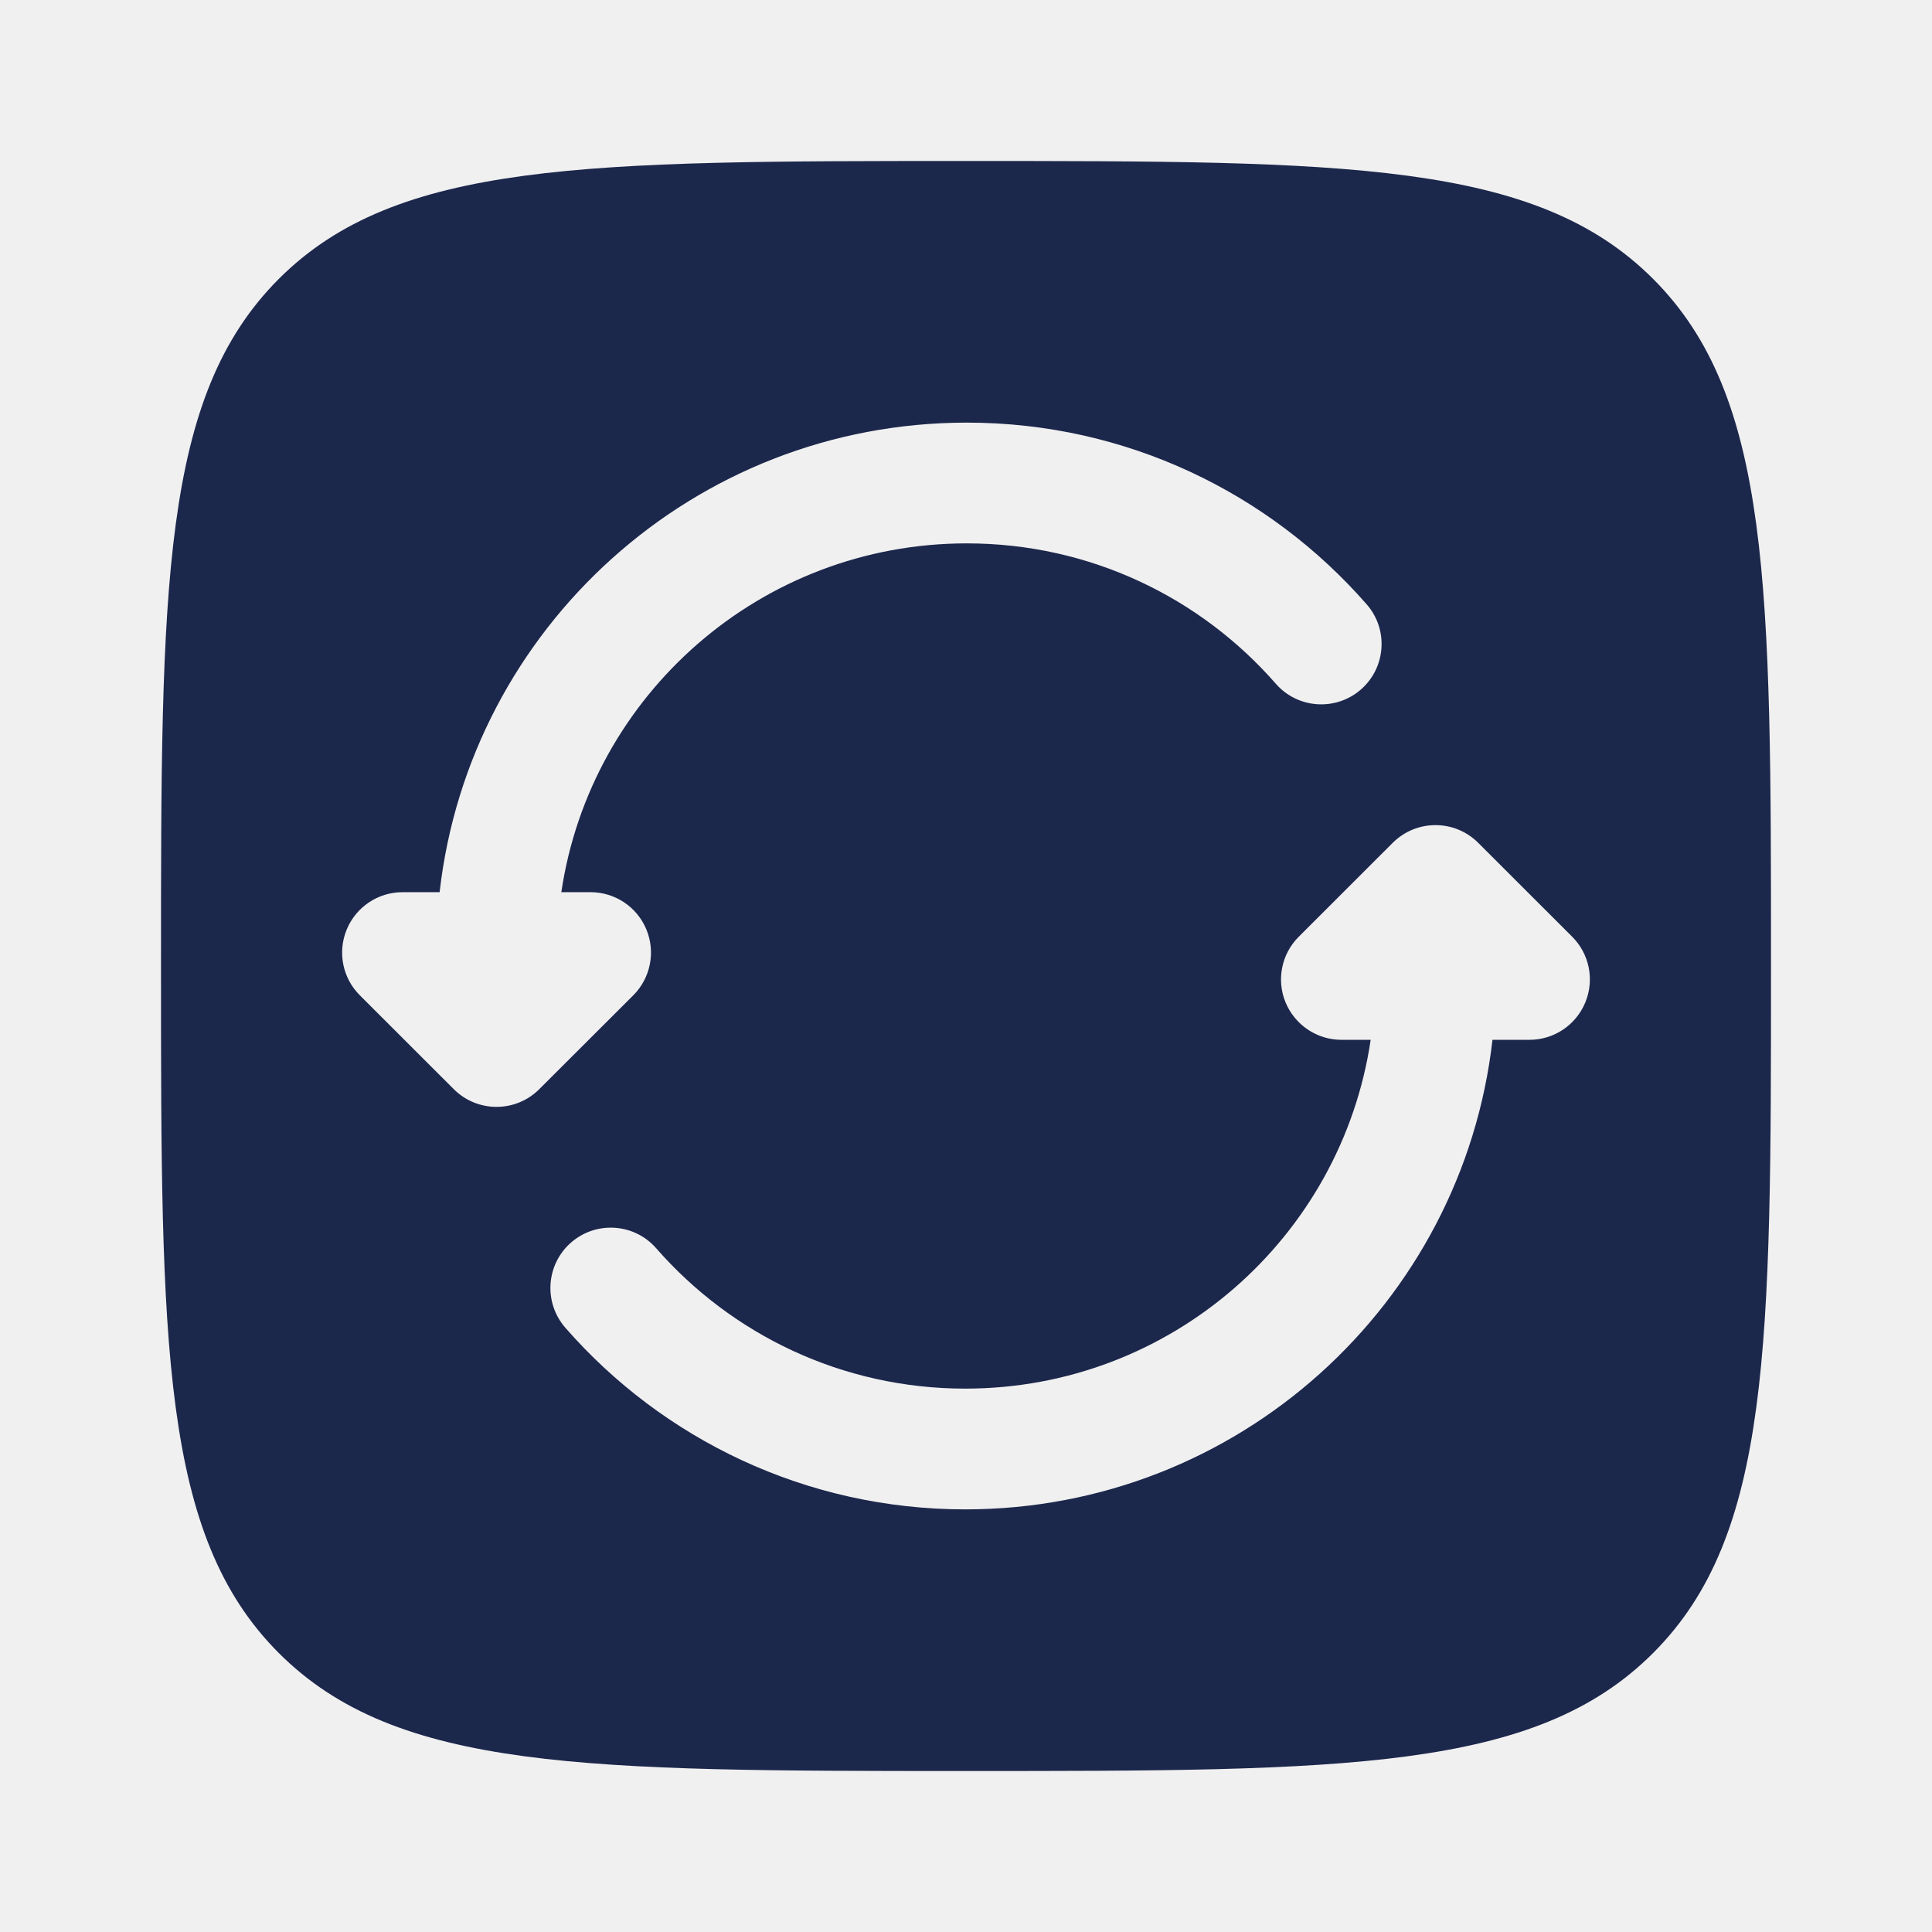
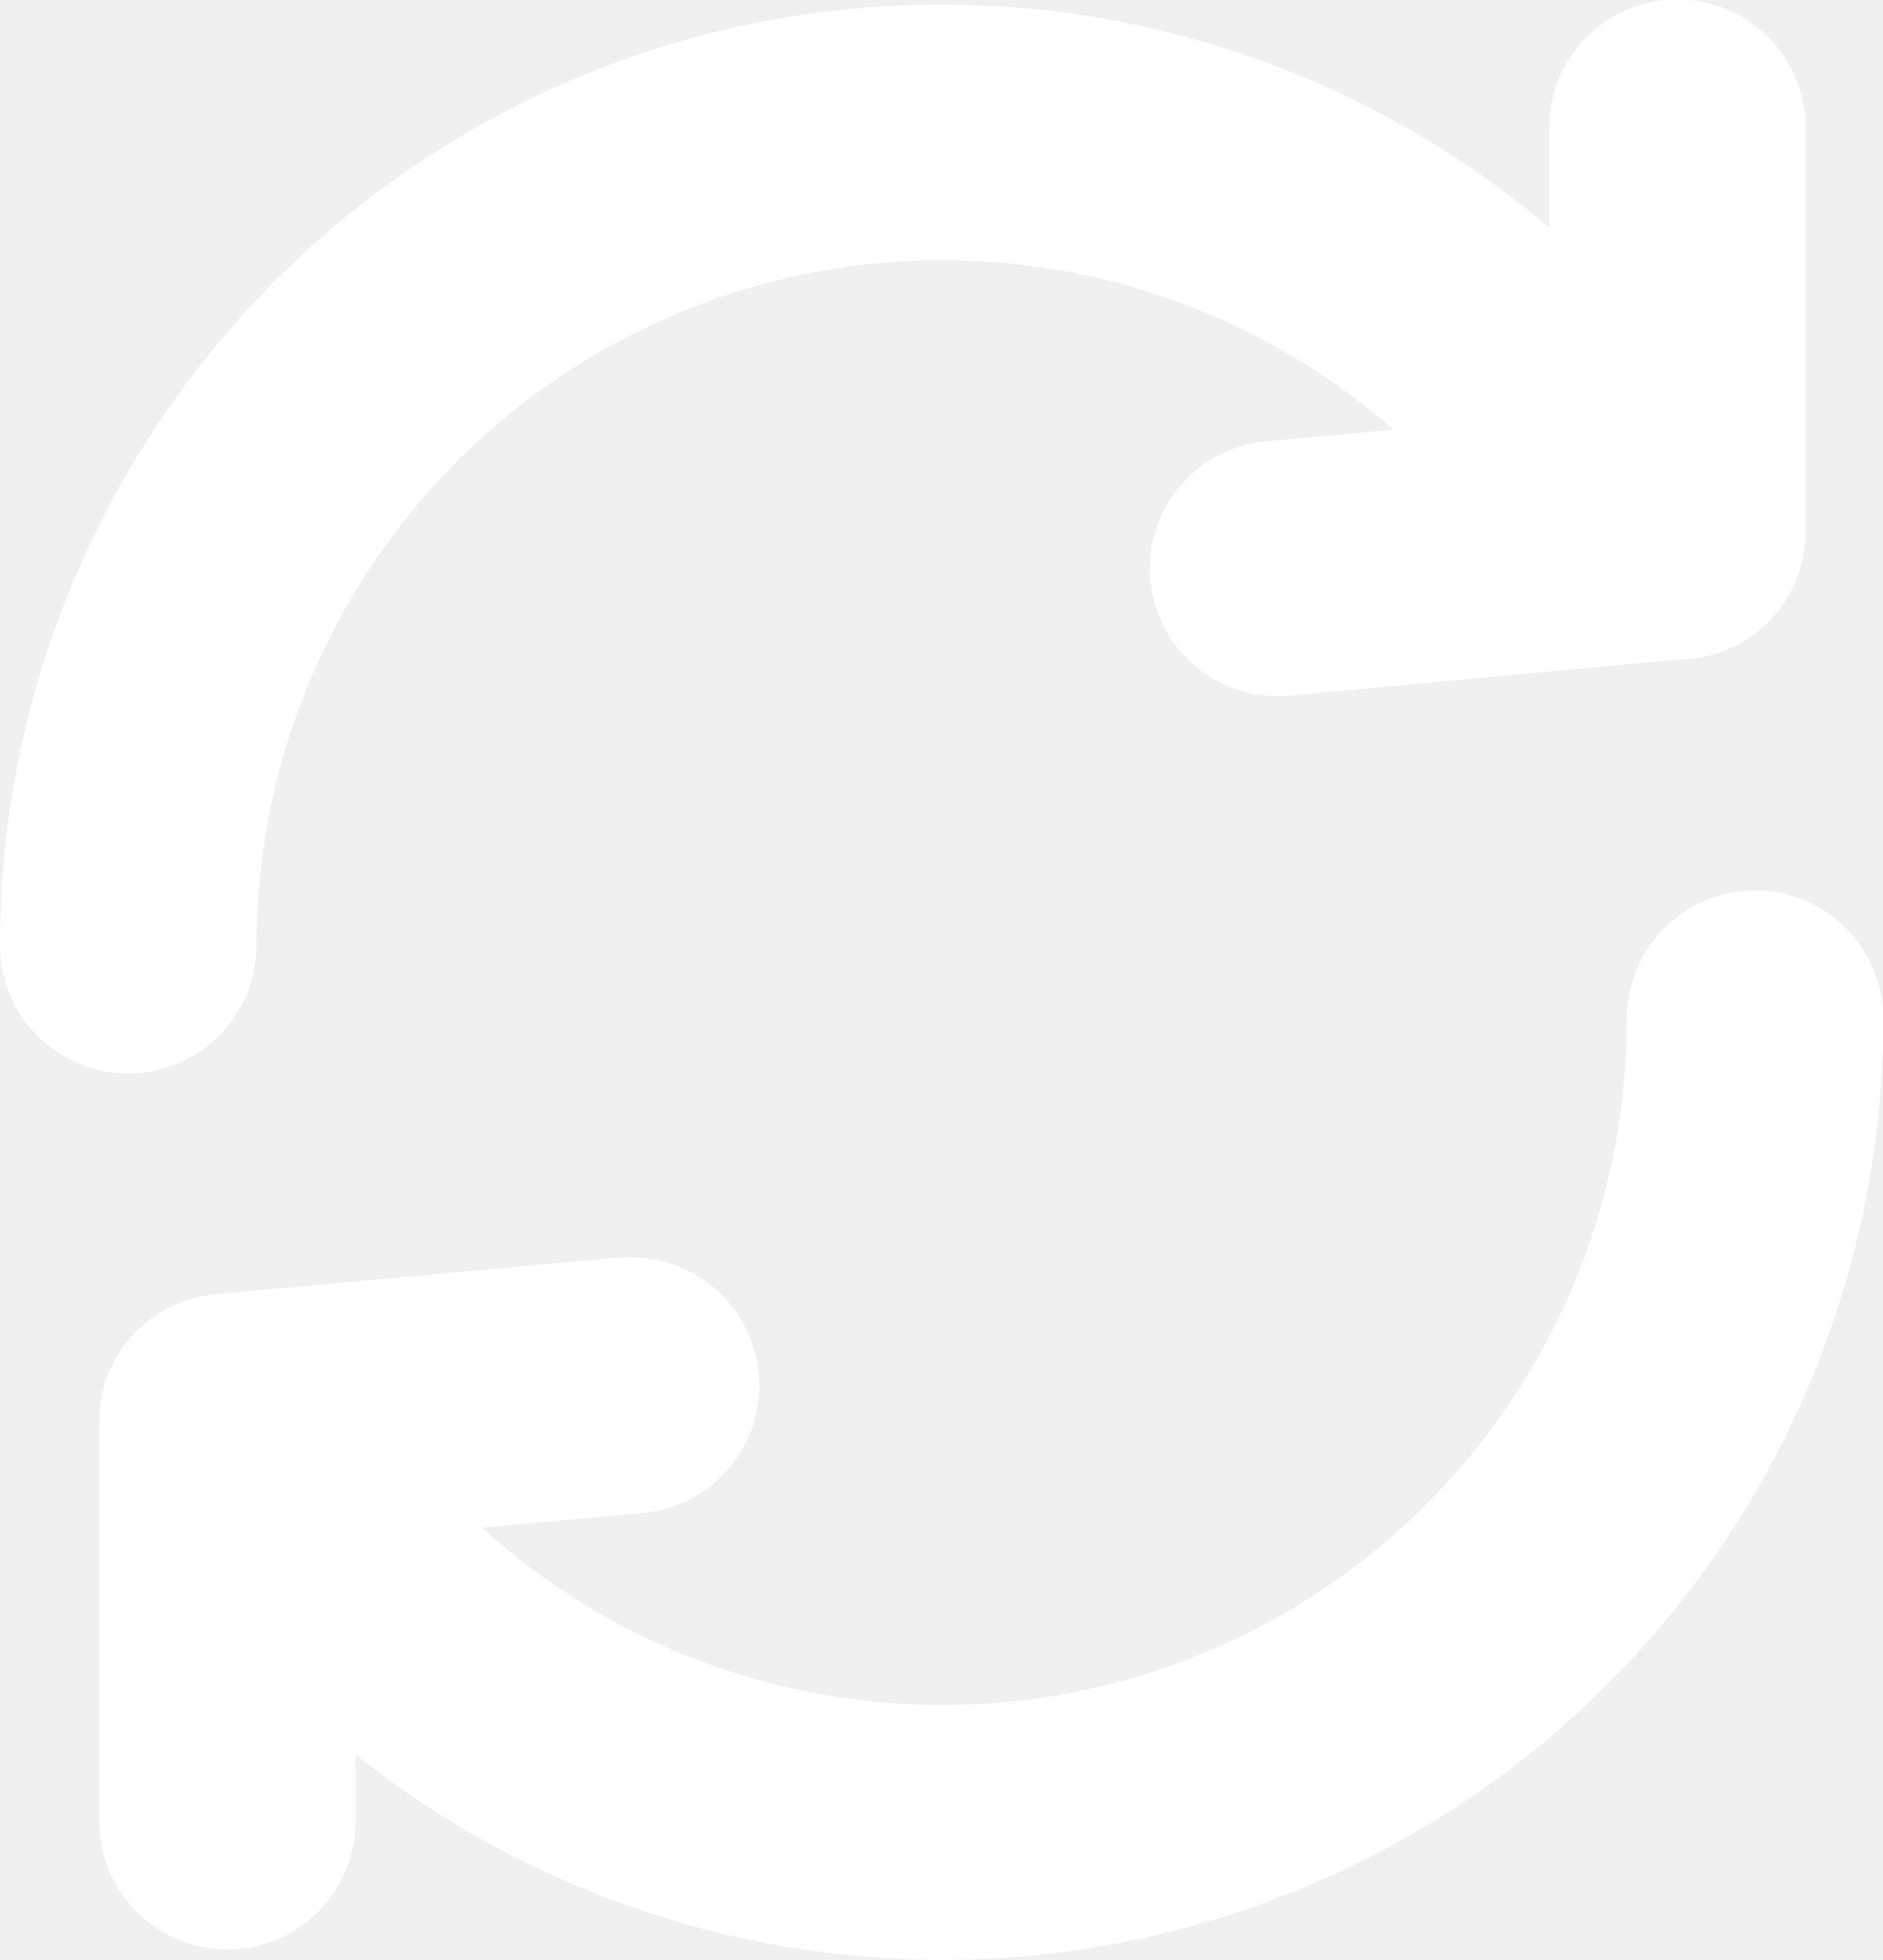
- <svg xmlns="http://www.w3.org/2000/svg" width="800px" height="800px" viewBox="0 0 24 24" fill="none">
-   <path fill-rule="evenodd" clip-rule="evenodd" d="M3.464 3.464C2 4.929 2 7.286 2 12C2 16.714 2 19.071 3.464 20.535C4.929 22 7.286 22 12 22C16.714 22 19.071 22 20.535 20.535C22 19.071 22 16.714 22 12C22 7.286 22 4.929 20.535 3.464C19.071 2 16.714 2 12 2C7.286 2 4.929 2 3.464 3.464ZM5.461 11.083C5.833 7.8 8.624 5.25 12.01 5.25C13.992 5.25 15.77 6.125 16.977 7.507C17.25 7.818 17.218 8.292 16.906 8.565C16.594 8.837 16.12 8.805 15.848 8.493C14.914 7.424 13.541 6.75 12.01 6.75C9.452 6.75 7.336 8.632 6.973 11.083H7.337C7.64 11.083 7.914 11.266 8.03 11.547C8.146 11.827 8.081 12.15 7.867 12.364L6.698 13.531C6.405 13.823 5.931 13.823 5.638 13.531L4.47 12.364C4.255 12.15 4.191 11.827 4.307 11.547C4.423 11.266 4.697 11.083 5 11.083H5.461ZM17.302 10.469C17.595 10.177 18.069 10.177 18.362 10.469L19.53 11.636C19.745 11.85 19.809 12.173 19.693 12.453C19.577 12.734 19.303 12.917 19 12.917H18.54C18.167 16.2 15.376 18.75 11.991 18.75C10.008 18.75 8.23 17.875 7.023 16.494C6.75 16.181 6.782 15.708 7.094 15.435C7.406 15.163 7.88 15.195 8.152 15.507C9.087 16.576 10.459 17.25 11.991 17.25C14.548 17.25 16.664 15.368 17.027 12.917H16.664C16.36 12.917 16.087 12.734 15.97 12.453C15.854 12.173 15.919 11.85 16.134 11.636L17.302 10.469Z" fill="#1C274C" />
+ <svg xmlns="http://www.w3.org/2000/svg" id="Layer_1" data-name="Layer 1" viewBox="0 0 118.04 122.88">
+   <path fill="white" d="M16.08,59.26A8,8,0,0,1,0,59.26a59,59,0,0,1,97.13-45V8a8,8,0,1,1,16.08,0V33.35a8,8,0,0,1-8,8L80.82,43.62a8,8,0,1,1-1.44-15.95l8-.73A43,43,0,0,0,16.08,59.26Zm22.77,19.6a8,8,0,0,1,1.44,16l-10.08.91A42.95,42.95,0,0,0,102,63.86a8,8,0,0,1,16.08,0A59,59,0,0,1,22.3,110v4.18a8,8,0,0,1-16.08,0V89.14h0a8,8,0,0,1,7.29-8l25.31-2.3Z" />
</svg>
